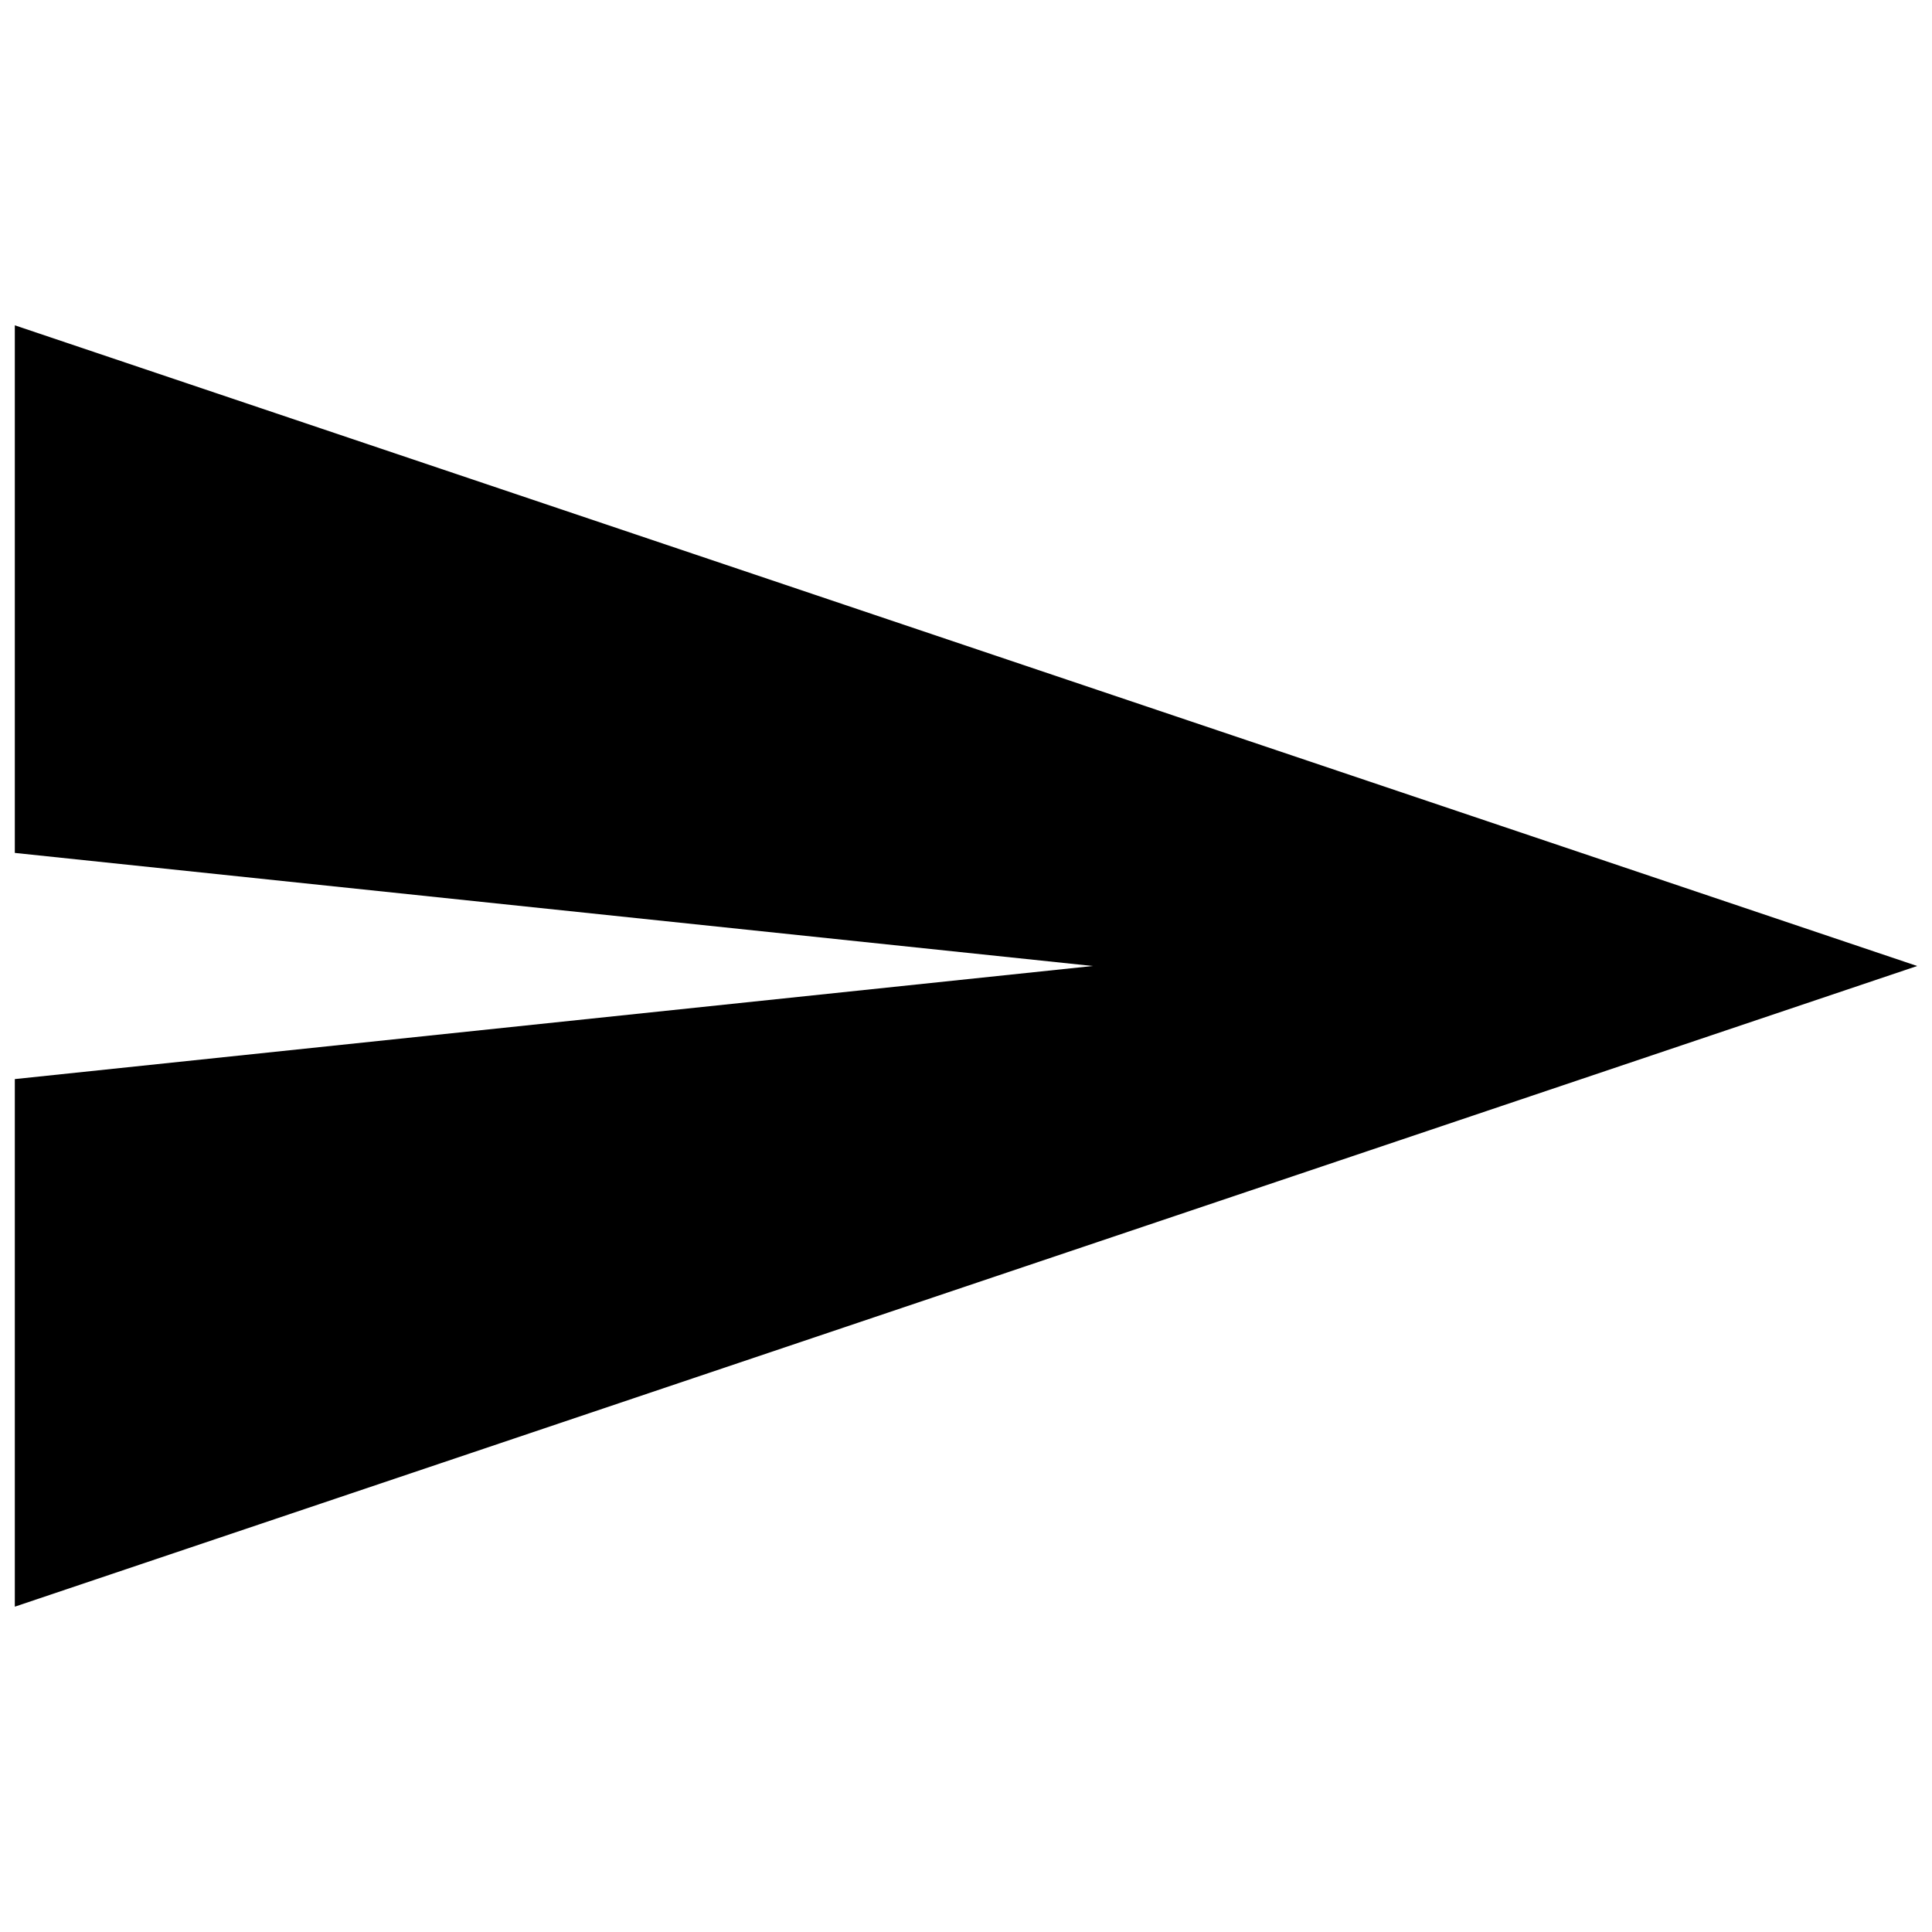
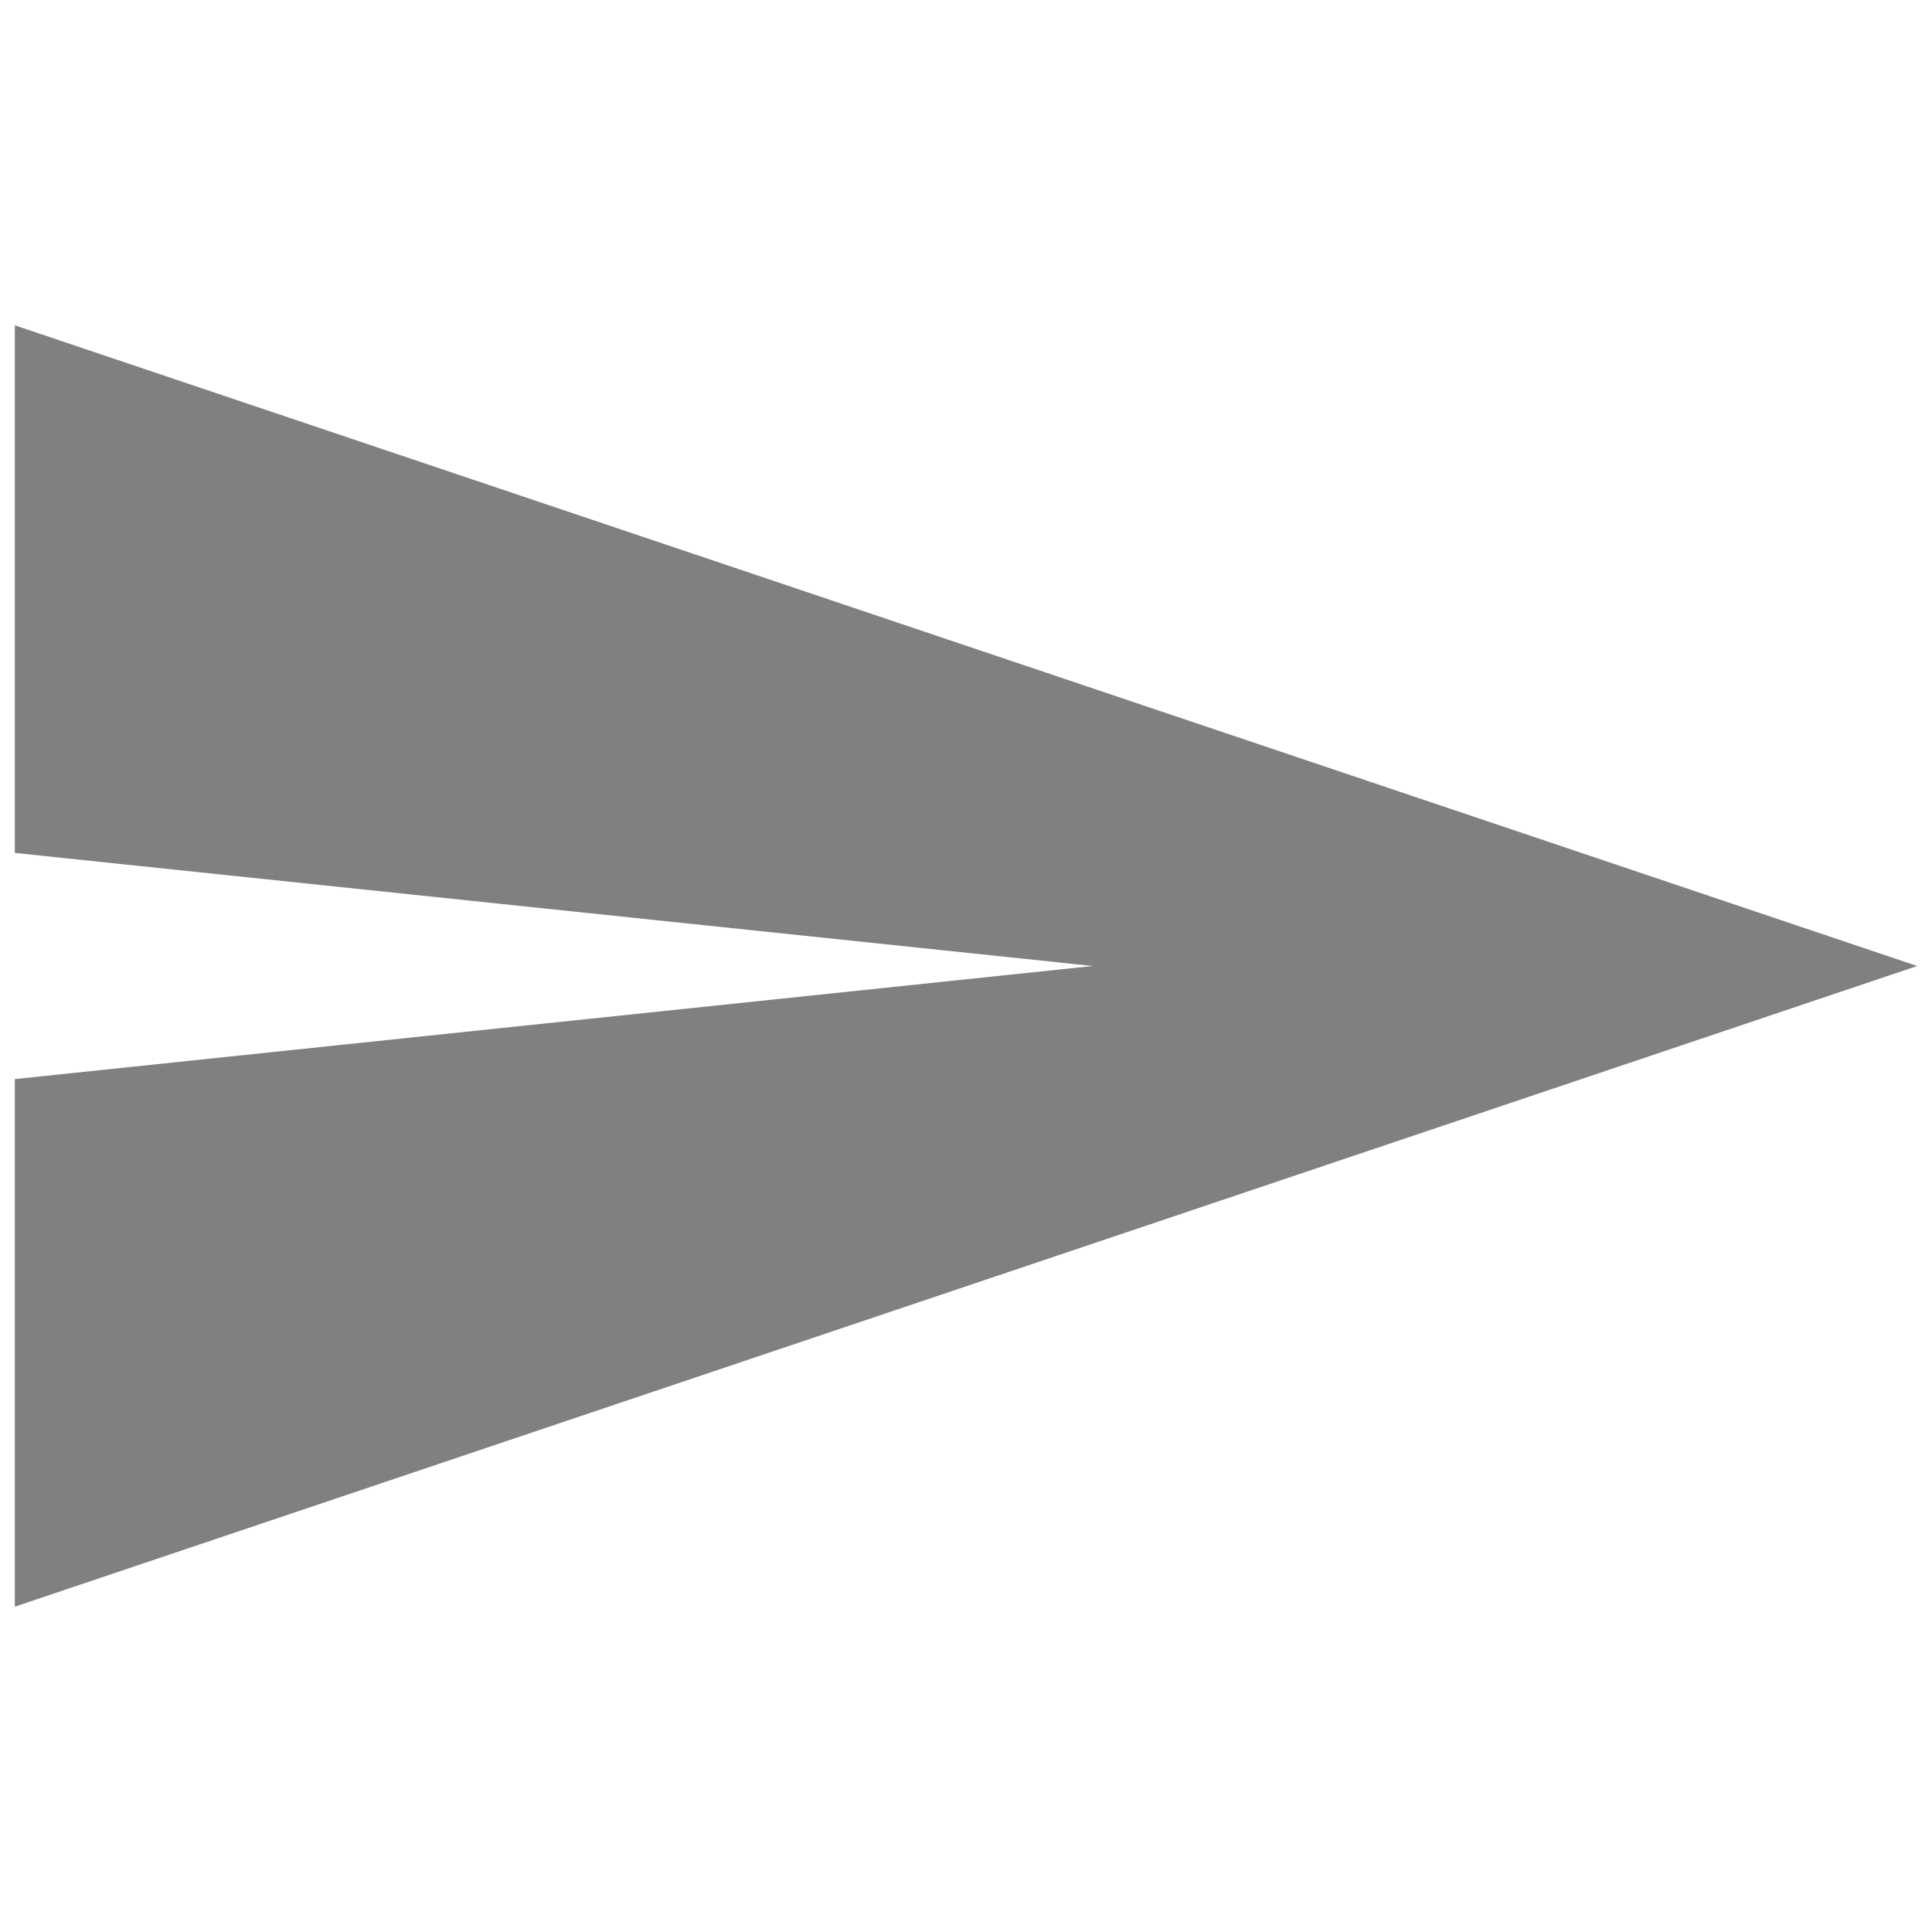
<svg xmlns="http://www.w3.org/2000/svg" version="1.1" width="256" height="256" viewBox="0 0 256 256" xml:space="preserve">
  <defs>
</defs>
  <g transform="translate(128 128) scale(0.72 0.72)" style="">
    <g style="stroke: none; stroke-width: 0; stroke-dasharray: none; stroke-linecap: butt; stroke-linejoin: miter; stroke-miterlimit: 10; fill: none; fill-rule: nonzero; opacity: 1;" transform="translate(-175.05 -175.05) scale(3.89 3.89)">
-       <polygon points="0,14.69 0,39.65 51,45 0,50.35 0,75.31 90,45 " style="stroke: none; stroke-width: 1; stroke-dasharray: none; stroke-linecap: butt; stroke-linejoin: miter; stroke-miterlimit: 10; fill: rgb(0,0,0); fill-rule: nonzero; opacity: 1;" transform="  matrix(1 0 0 1 0 0) " />
+       <polygon points="0,14.69 0,39.65 51,45 0,50.35 0,75.31 90,45 " style="stroke: none; stroke-width: 1; stroke-dasharray: none; stroke-linecap: butt; stroke-linejoin: miter; stroke-miterlimit: 10; fill: gray; fill-rule: nonzero; opacity: 1;" transform="  matrix(1 0 0 1 0 0) " />
    </g>
  </g>
</svg>
